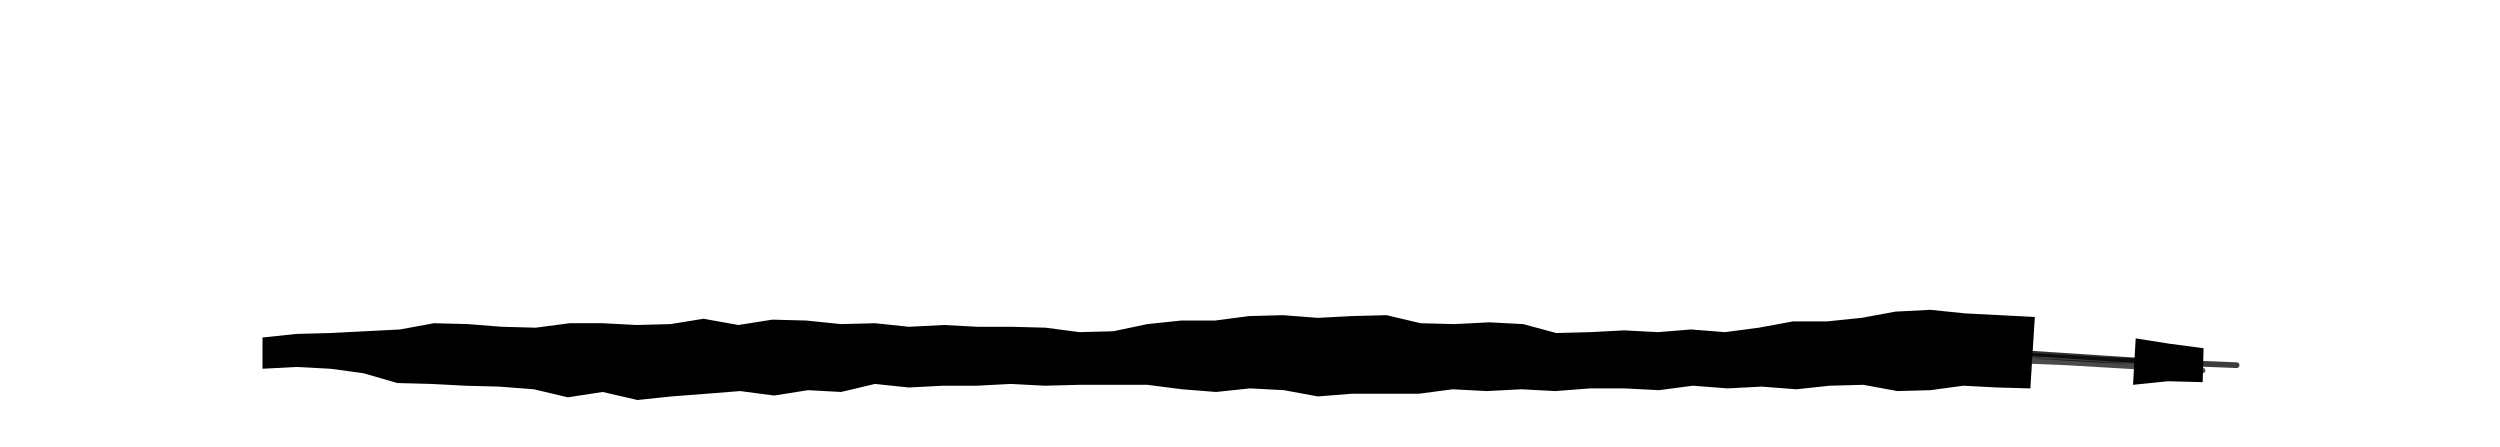
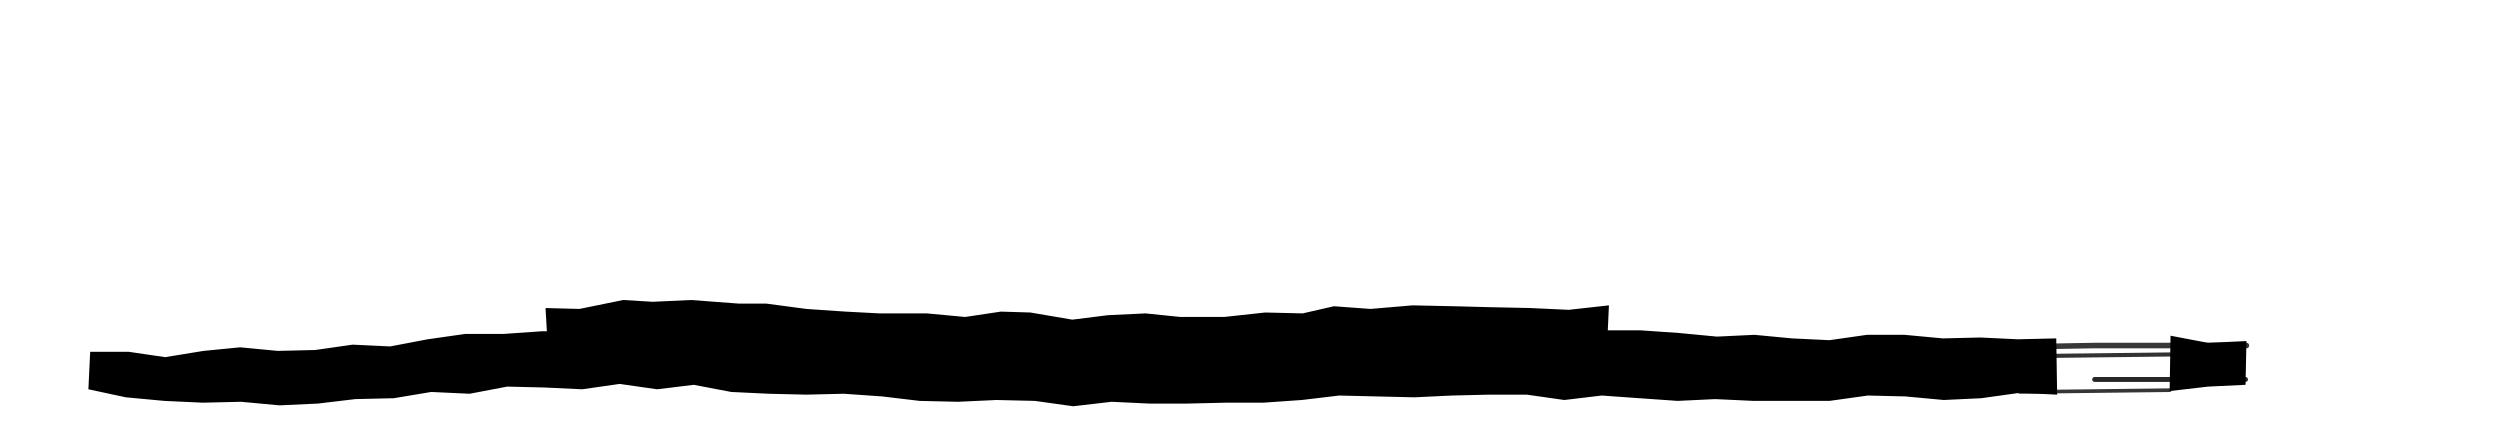
<svg xmlns="http://www.w3.org/2000/svg" viewBox="0 0 280 50" preserveAspectRatio="none">
-   <path fill="#000" d="M29.4 41.3 L33.2 41.1 L37.0 41.3 L40.7 41.8 L44.5 42.9 L48.3 43.0 L52.1 43.2 L55.9 43.3 L59.8 43.6 L63.6 44.5 L67.5 43.9 L71.4 44.8 L75.2 44.4 L79.1 44.1 L82.9 43.8 L86.7 44.3 L90.5 43.7 L94.2 43.9 L98.0 43.0 L101.8 43.4 L105.6 43.2 L109.4 43.2 L113.2 43.0 L117.0 43.2 L120.9 43.1 L124.7 43.1 L128.5 43.1 L132.4 43.6 L136.2 43.9 L140.0 43.5 L143.8 43.7 L147.6 44.4 L151.4 44.1 L155.1 44.1 L158.9 44.1 L162.7 43.6 L166.5 43.8 L170.4 43.6 L174.2 43.8 L178.1 43.5 L181.9 43.5 L185.8 43.7 L189.6 43.2 L193.5 43.5 L197.3 43.3 L201.2 43.6 L204.9 43.2 L208.7 43.1 L212.5 43.8 L216.2 43.7 L219.9 43.2 L223.7 43.4 L227.4 43.5 L227.9 35.5 L224.0 35.3 L220.1 35.1 L216.2 34.7 L212.3 34.9 L208.5 35.6 L204.6 36.0 L200.8 36.0 L197.0 36.7 L193.2 37.2 L189.4 36.9 L185.7 37.2 L181.9 37.0 L178.1 37.2 L174.3 37.3 L170.6 36.3 L166.8 36.1 L162.9 36.3 L159.1 36.2 L155.3 35.3 L151.4 35.4 L147.6 35.6 L143.7 35.3 L139.9 35.4 L136.1 35.9 L132.3 35.9 L128.5 36.3 L124.7 37.1 L120.9 37.2 L117.1 36.7 L113.3 36.6 L109.5 36.6 L105.7 36.4 L101.8 36.6 L98.0 36.2 L94.2 36.3 L90.3 35.9 L86.5 35.8 L82.7 36.4 L78.8 35.7 L75.1 36.3 L71.3 36.4 L67.5 36.2 L63.8 36.2 L60.0 36.7 L56.2 36.6 L52.4 36.3 L48.6 36.2 L44.8 36.9 L40.9 37.1 L37.0 37.3 L33.2 37.4 L29.4 37.8 Z M238.9 43.1 L242.8 42.7 L246.7 42.8 L246.8 39.0 L243.0 38.5 L239.2 37.9 Z" />
-   <path d="M220.0 39.4 L235.3 40.3 L250.5 40.9" fill="none" stroke="#000" stroke-width="0.64" stroke-linecap="round" opacity="0.76" />
-   <path d="M227.7 39.6 L242.9 40.6" fill="none" stroke="#000" stroke-width="0.60" stroke-linecap="round" opacity="0.80" />
-   <path d="M216.2 40.0 L231.4 40.6 L246.7 41.5" fill="none" stroke="#000" stroke-width="0.60" stroke-linecap="round" opacity="0.71" />
+   <path fill="#000" d="M9.9 43.6 L14.1 44.5 L18.4 44.9 L22.7 45.1 L27.0 45.0 L31.3 45.4 L35.6 45.2 L39.8 44.7 L44.1 44.6 L48.3 43.9 L52.6 44.1 L56.8 43.3 L61.0 43.4 L65.2 43.6 L69.4 43.0 L73.6 43.6 L77.7 43.1 L81.9 43.9 L86.1 44.1 L90.3 44.2 L94.5 44.1 L98.8 44.4 L103.0 44.9 L107.3 45.0 L111.6 44.8 L115.9 44.9 L120.2 45.5 L124.5 45.0 L128.7 45.2 L133.0 45.2 L137.3 45.1 L141.5 45.1 L145.8 44.8 L150.0 44.3 L154.2 44.4 L158.4 44.5 L162.6 44.3 L166.8 44.2 L171.0 44.2 L175.2 44.8 L179.4 44.3 L183.6 44.6 L187.9 44.9 L192.1 44.7 L196.4 44.9 L200.6 44.9 L204.9 44.9 L209.2 44.3 L213.4 44.4 L217.7 44.8 L221.9 44.6 L226.2 44.0 L230.4 44.2 L230.3 37.9 L226.0 38.0 L221.8 37.8 L217.6 37.9 L213.3 37.5 L209.1 37.5 L204.9 38.1 L200.7 37.9 L196.5 37.5 L192.3 37.7 L188.1 37.3 L183.8 37.0 L179.6 37.0 L175.3 36.3 L171.1 36.5 L166.8 36.3 L162.5 36.3 L158.2 36.9 L154.0 37.1 L149.7 36.6 L145.4 37.0 L141.2 37.7 L137.0 37.8 L132.7 37.9 L128.5 38.0 L124.4 38.4 L120.2 38.3 L116.0 38.6 L111.8 38.2 L107.6 38.0 L103.4 38.0 L99.2 37.7 L95.0 37.5 L90.7 36.9 L86.5 36.4 L82.2 36.6 L77.9 36.2 L73.6 36.5 L69.3 36.7 L65.0 37.1 L60.7 37.1 L56.4 37.4 L52.1 37.4 L47.9 38.0 L43.7 38.8 L39.5 38.6 L35.3 39.2 L31.1 39.3 L26.9 38.9 L22.8 39.3 L18.5 40.0 L14.4 39.4 L10.1 39.4 Z M243.0 43.8 L247.3 43.3 L251.5 43.1 L251.6 38.2 L247.3 38.4 L243.1 37.6 Z M61.3 38.0 L65.0 37.8 L69.9 38.1 L73.1 38.6 L77.3 38.4 L82.5 38.5 L85.6 38.1 L90.1 38.6 L94.5 39.0 L98.3 39.0 L103.6 39.7 L107.9 39.8 L111.9 40.4 L115.3 40.1 L120.1 40.0 L124.2 40.4 L128.5 40.0 L132.4 39.8 L137.3 39.3 L141.9 39.5 L146.1 39.2 L149.7 39.2 L153.6 39.2 L158.3 38.8 L162.9 38.8 L166.7 38.5 L171.3 38.7 L175.6 39.1 L180.0 38.6 L180.2 34.2 L175.7 34.7 L171.4 34.5 L166.7 34.4 L162.9 34.3 L158.2 34.2 L153.5 34.6 L149.4 34.3 L145.9 35.1 L141.7 35.0 L137.1 35.5 L132.2 35.5 L128.3 35.1 L124.1 35.3 L120.1 35.8 L115.4 35.0 L112.1 34.9 L108.1 35.5 L103.8 35.1 L98.5 35.1 L94.7 34.9 L90.3 34.6 L85.8 34.0 L82.7 34.0 L77.4 33.6 L73.1 33.8 L69.8 33.6 L64.9 34.6 L61.1 34.5 Z" />
+   <path d="M226.1 39.9 L243.1 39.7" fill="none" stroke="#000" stroke-width="0.46" stroke-linecap="round" opacity="0.80" />
+   <path d="M217.6 39.0 L234.6 38.7 L251.6 38.7" fill="none" stroke="#000" stroke-width="0.62" stroke-linecap="round" opacity="0.78" />
+   <path d="M234.6 42.5 L251.5 42.5" fill="none" stroke="#000" stroke-width="0.55" stroke-linecap="round" opacity="0.84" />
+   <path d="M226.2 43.9 L243.0 43.7" fill="none" stroke="#000" stroke-width="0.41" stroke-linecap="round" opacity="0.79" />
+   <path d="M180.0 38.2 L196.9 38.7" fill="none" stroke="#000" stroke-width="0.54" stroke-linecap="round" opacity="0.79" />
+   <path d="M184.0 35.1" fill="none" stroke="#000" stroke-width="0.79" stroke-linecap="round" opacity="0.75" />
+   <path d="M184.0 35.3" fill="none" stroke="#000" stroke-width="0.48" stroke-linecap="round" opacity="0.63" />
+   <path d="M184.0 36.5" fill="none" stroke="#000" stroke-width="0.36" stroke-linecap="round" opacity="0.89" />
</svg>
